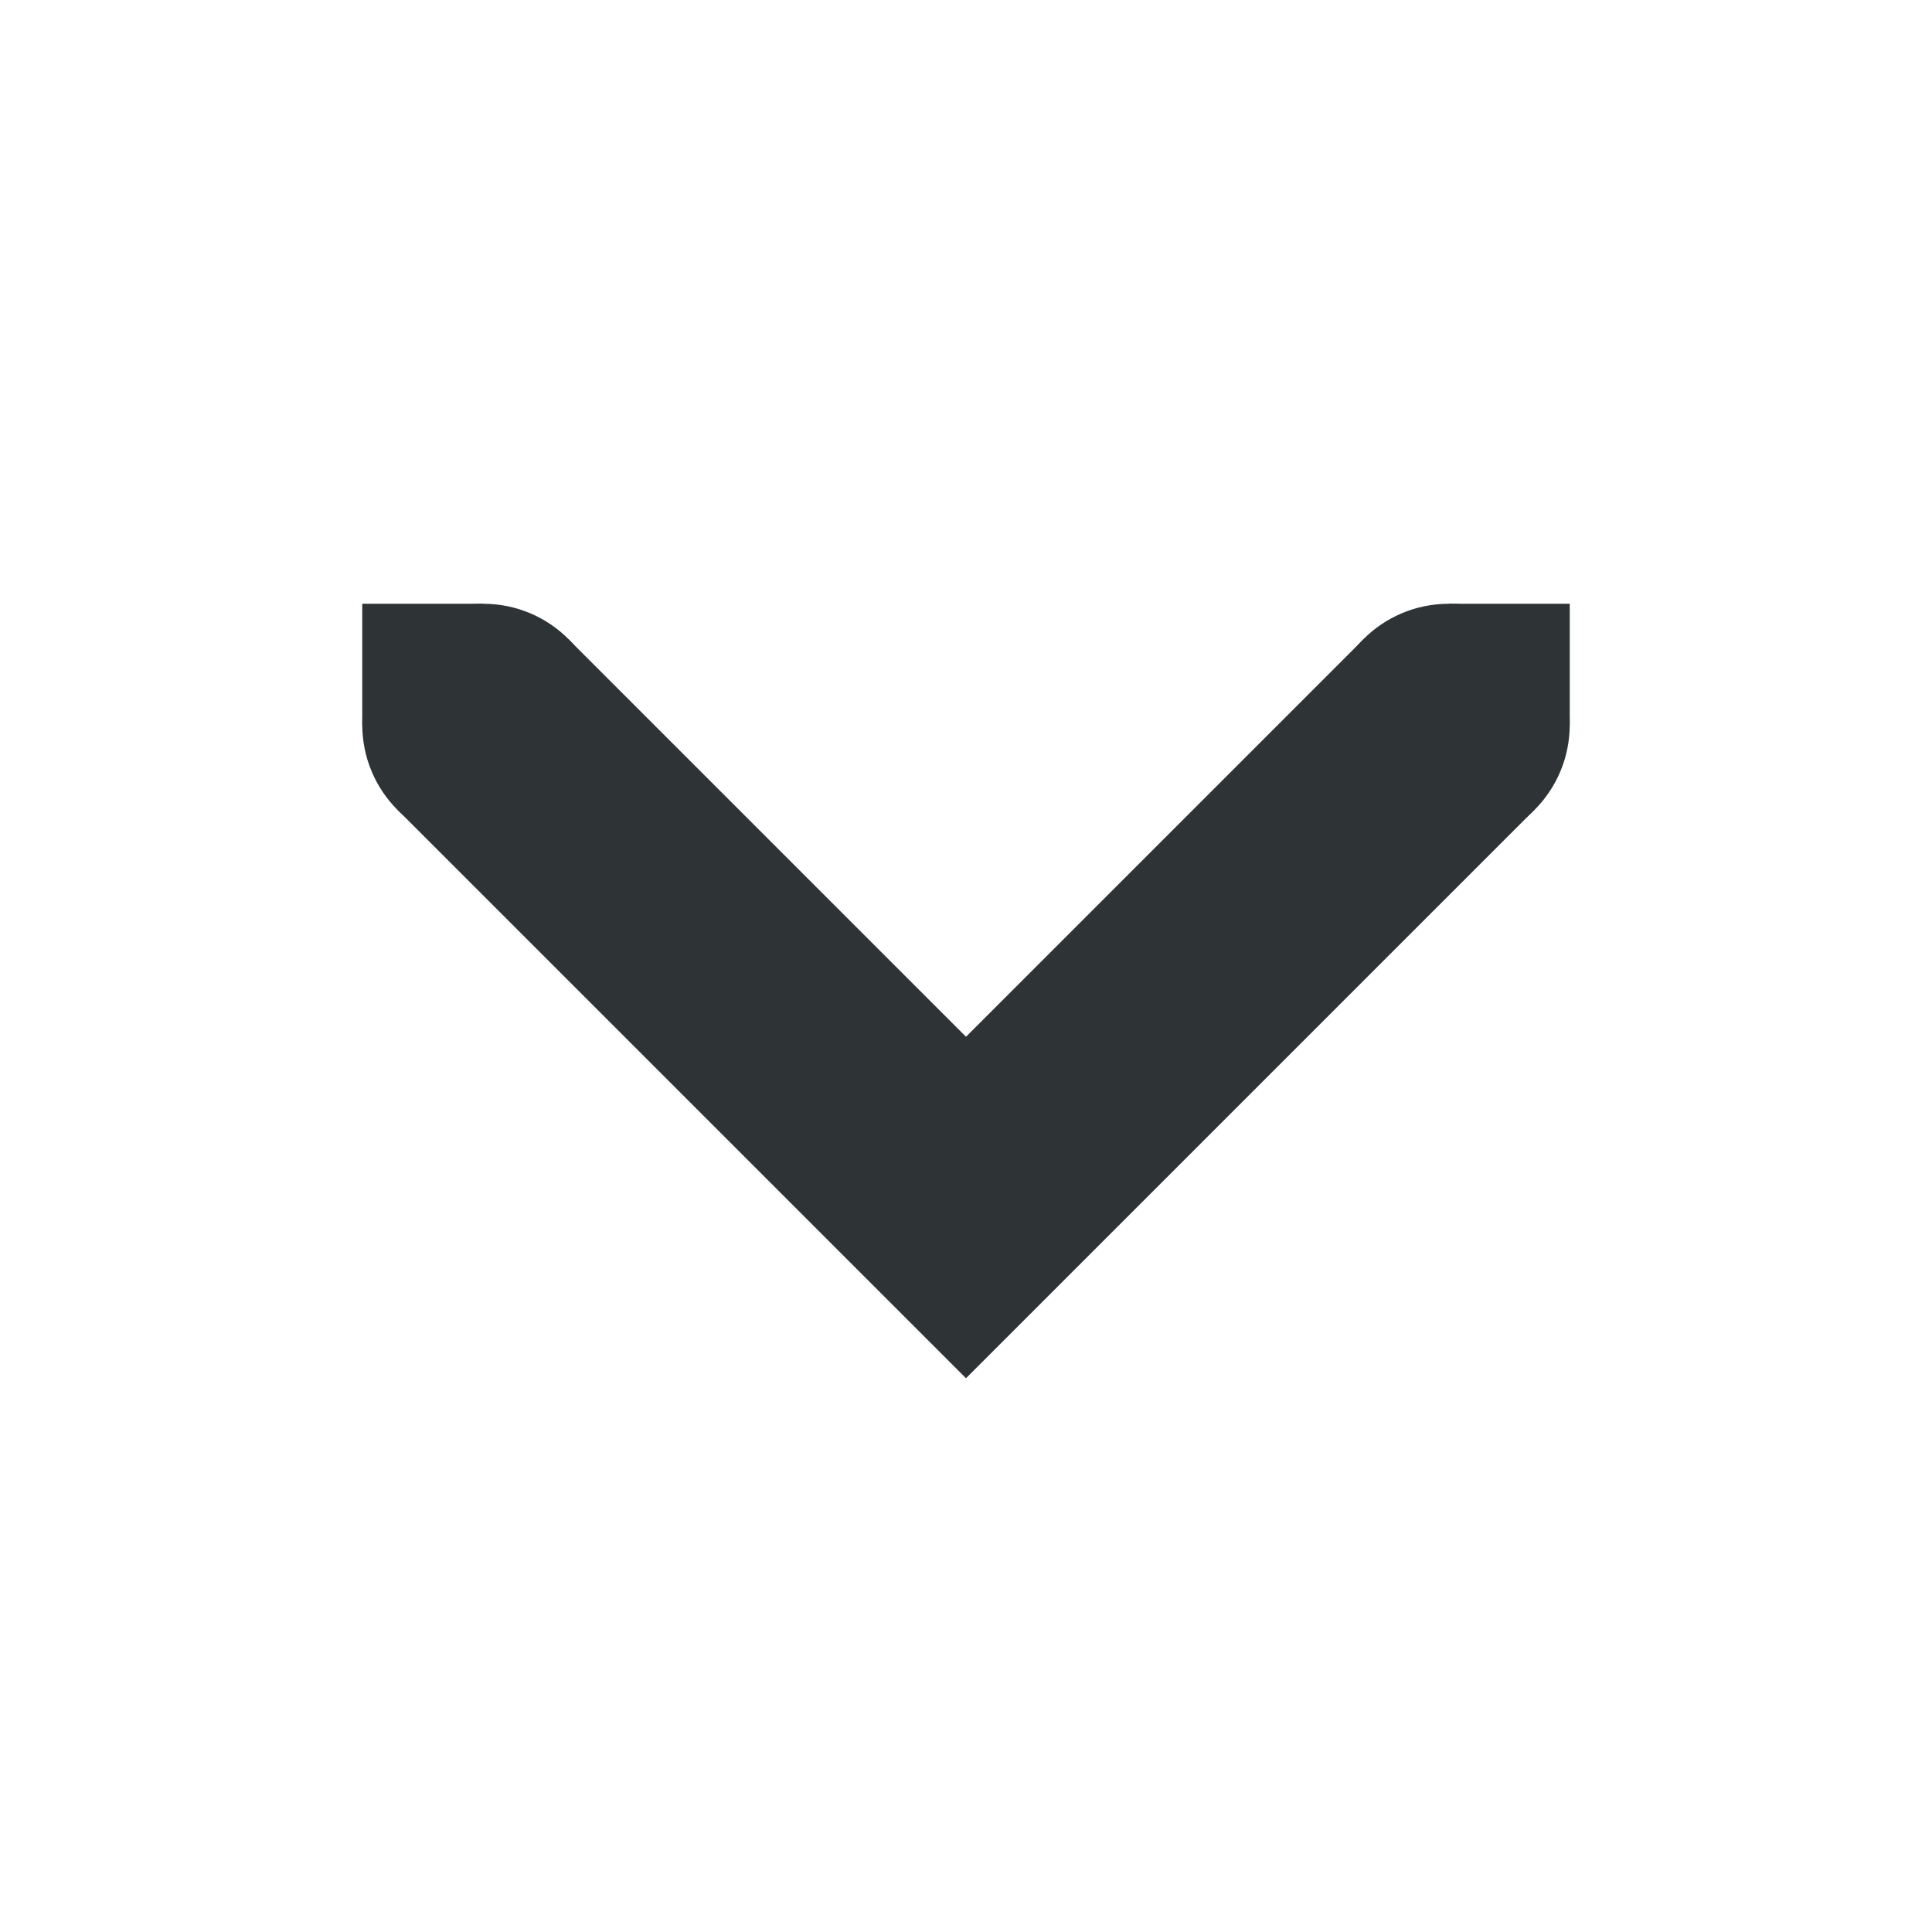
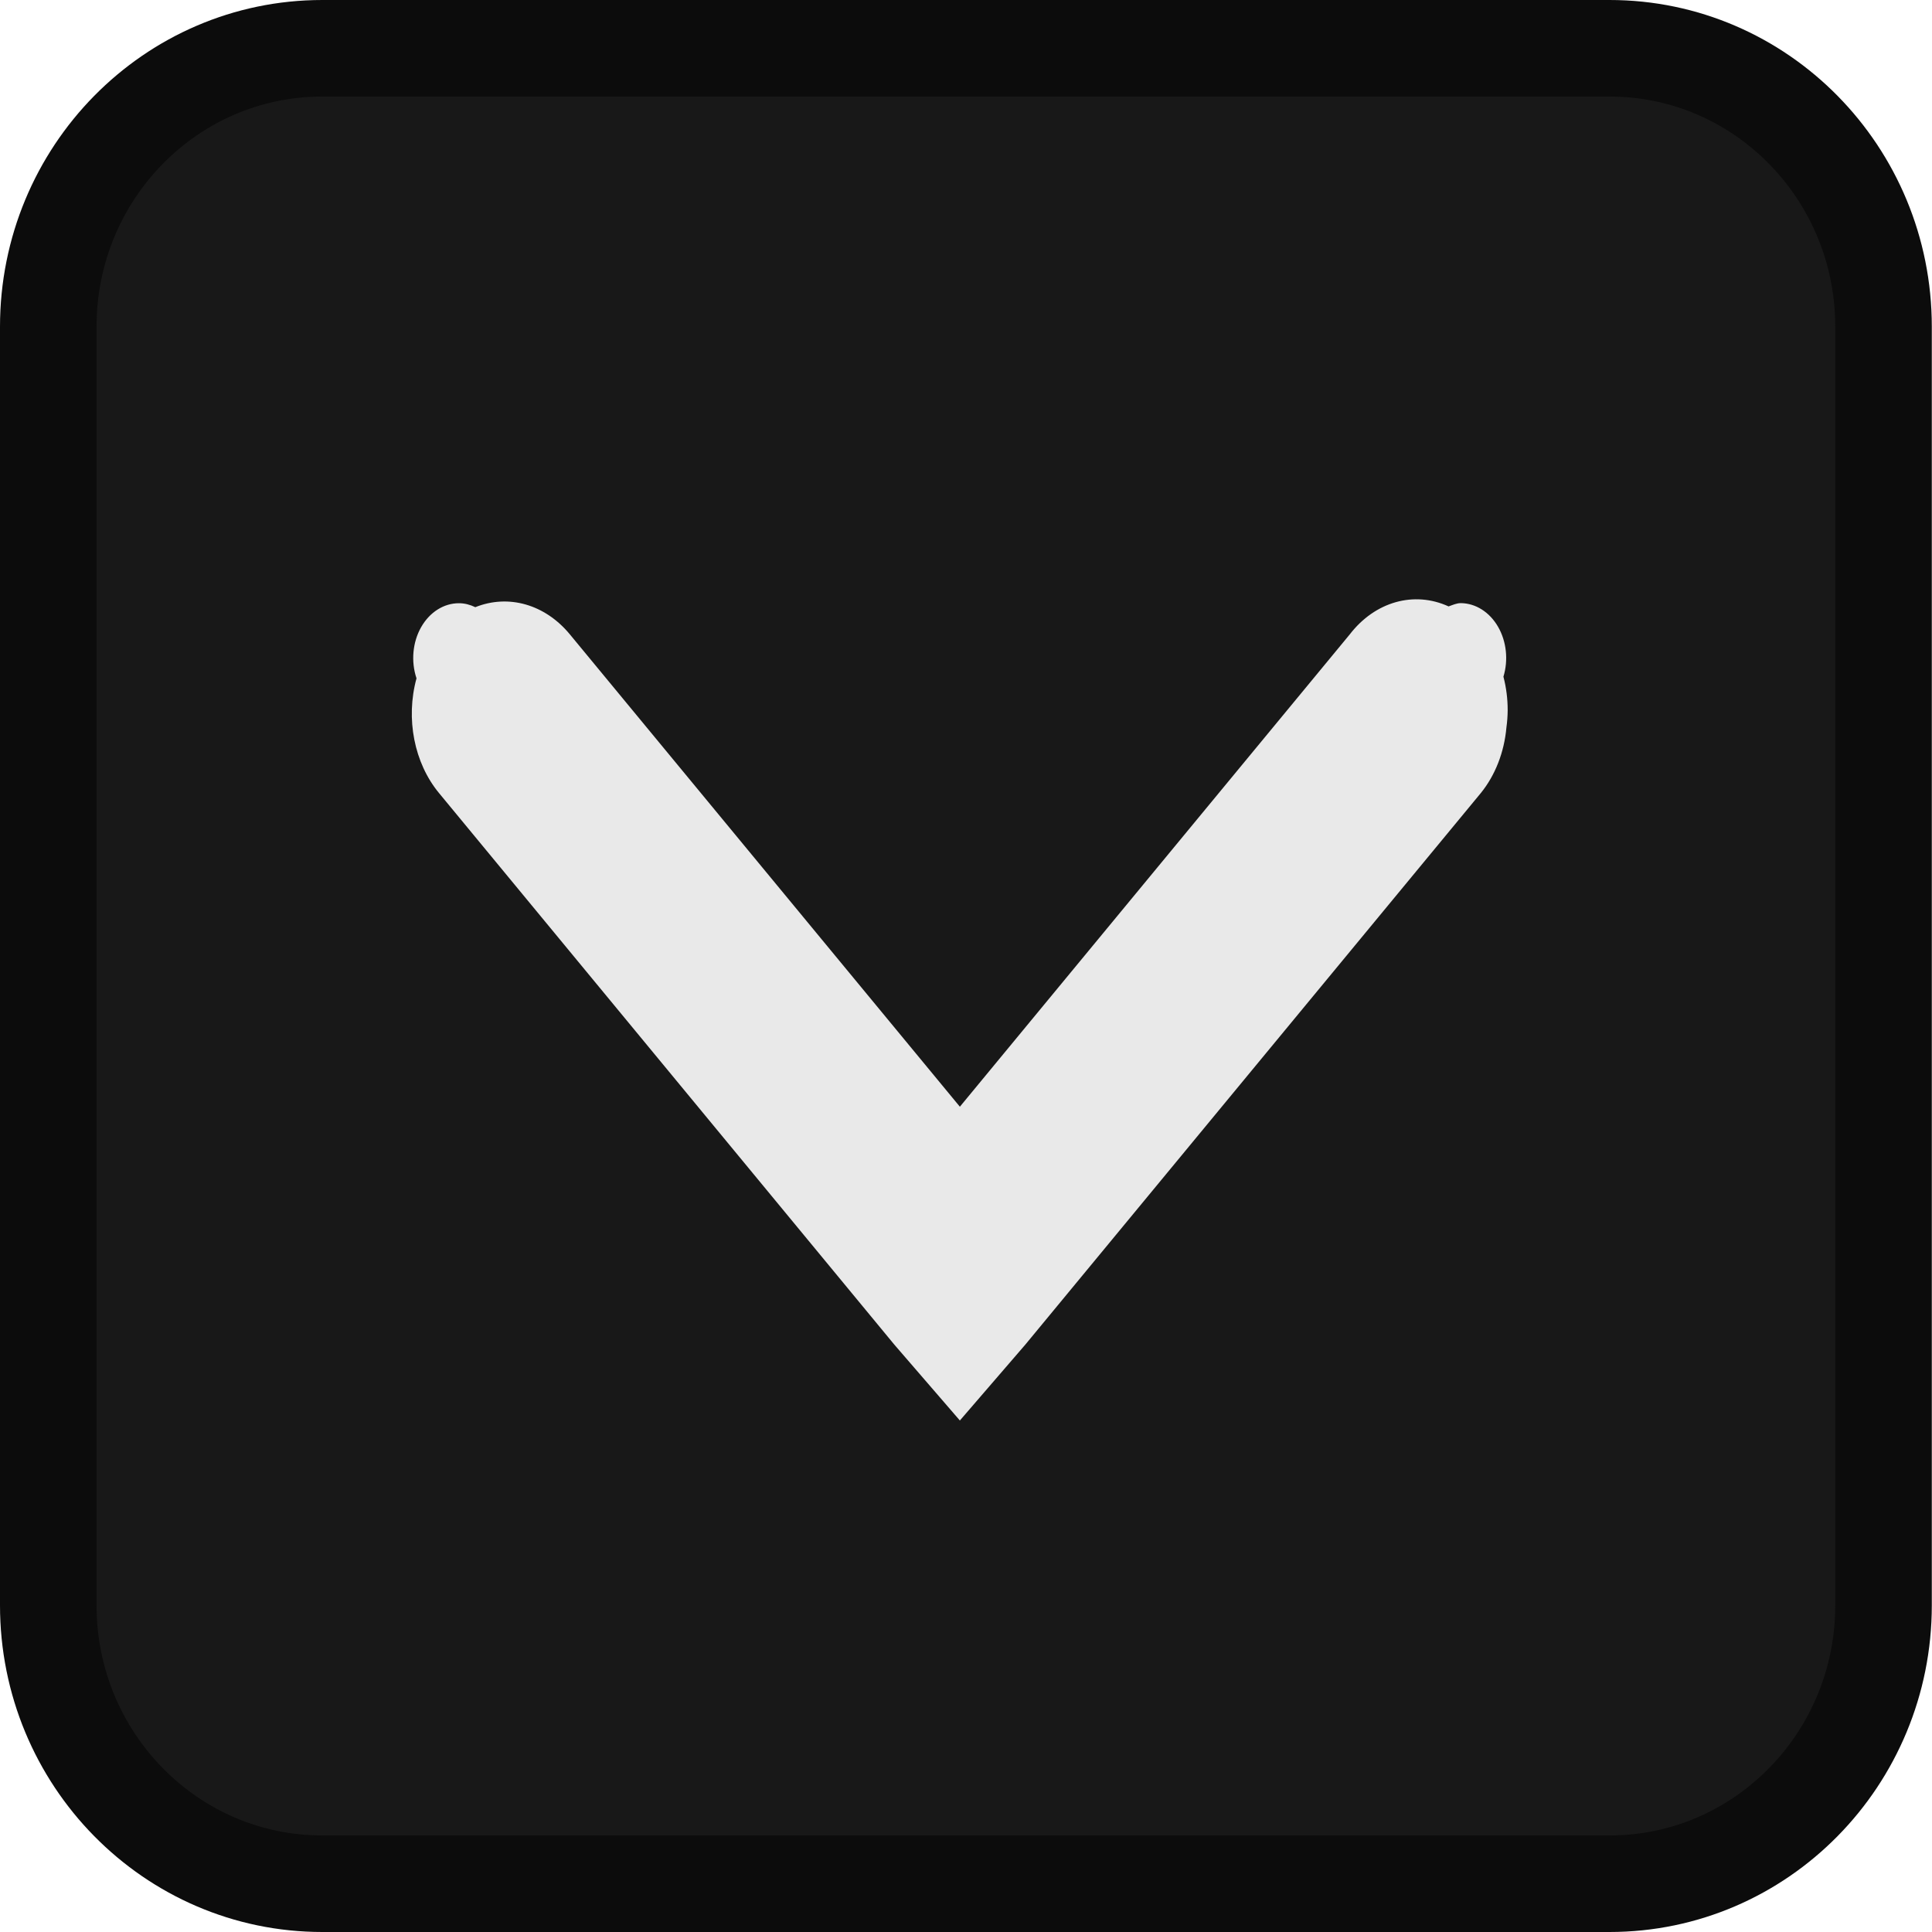
- <svg xmlns="http://www.w3.org/2000/svg" version="1.1" viewBox="0 0 16 16">
-   <g fill="#2e3436">
-     <path d="M4.707 5.293L3.293 6.707 8 11.414l4.707-4.707-1.414-1.414L8 8.586z" font-family="sans-serif" font-weight="400" overflow="visible" style="font-feature-settings:normal;font-variant-alternates:normal;font-variant-caps:normal;font-variant-ligatures:normal;font-variant-numeric:normal;font-variant-position:normal;isolation:auto;mix-blend-mode:normal;shape-padding:0;text-decoration-color:#000;text-decoration-line:none;text-decoration-style:solid;text-indent:0;text-orientation:mixed;text-transform:none;white-space:normal" />
-     <path d="M12 6V5h1v1zM3 6V5h1v1z" overflow="visible" />
-     <path d="M3 6c0-.554.446-1 1-1s1 .446 1 1-.446 1-1 1-1-.446-1-1zM11 6c0-.554.446-1 1-1s1 .446 1 1-.446 1-1 1-1-.446-1-1z" overflow="visible" />
-   </g>
+ <svg xmlns="http://www.w3.org/2000/svg" viewBox="0 0 20.009 20.011" version="1.1" id="svg459" width="20.009" height="20.011">
+   <defs id="defs463" />
+   <rect width="19.009" height="19.011" x="0.5" y="0.5" fill="#181818" stroke="#0c0c0c" stroke-linejoin="round" stroke-width="1" color="#202020" rx="2.838" ry="2.884" id="rect2" />
+   <path fill="#e9e9e9" d="m 15.616,7.358 a 0.944,1.143 0 0 1 -0.013,0.177 0.944,1.143 0 0 1 -0.265,0.679 L 10.62,13.927 9.942,14.713 9.263,13.927 4.547,8.214 a 0.959,1.162 0 0 1 -0.233,-1.188 0.473,0.567 0 0 1 0.44,-0.778 c 0.058,0 0.115,0.015 0.169,0.041 a 0.959,1.162 0 0 1 0.979,0.281 L 9.942,11.463 13.981,6.57 a 0.944,1.143 0 0 1 1.023,-0.289 c 0.043,-0.015 0.082,-0.034 0.128,-0.034 a 0.474,0.568 0 0 1 0.44,0.762 0.944,1.143 0 0 1 0.044,0.349 z" color="#0c0c0c" style="text-indent:0;text-decoration-line:none;text-transform:none;stroke-width:1.554" id="path457" />
</svg>
